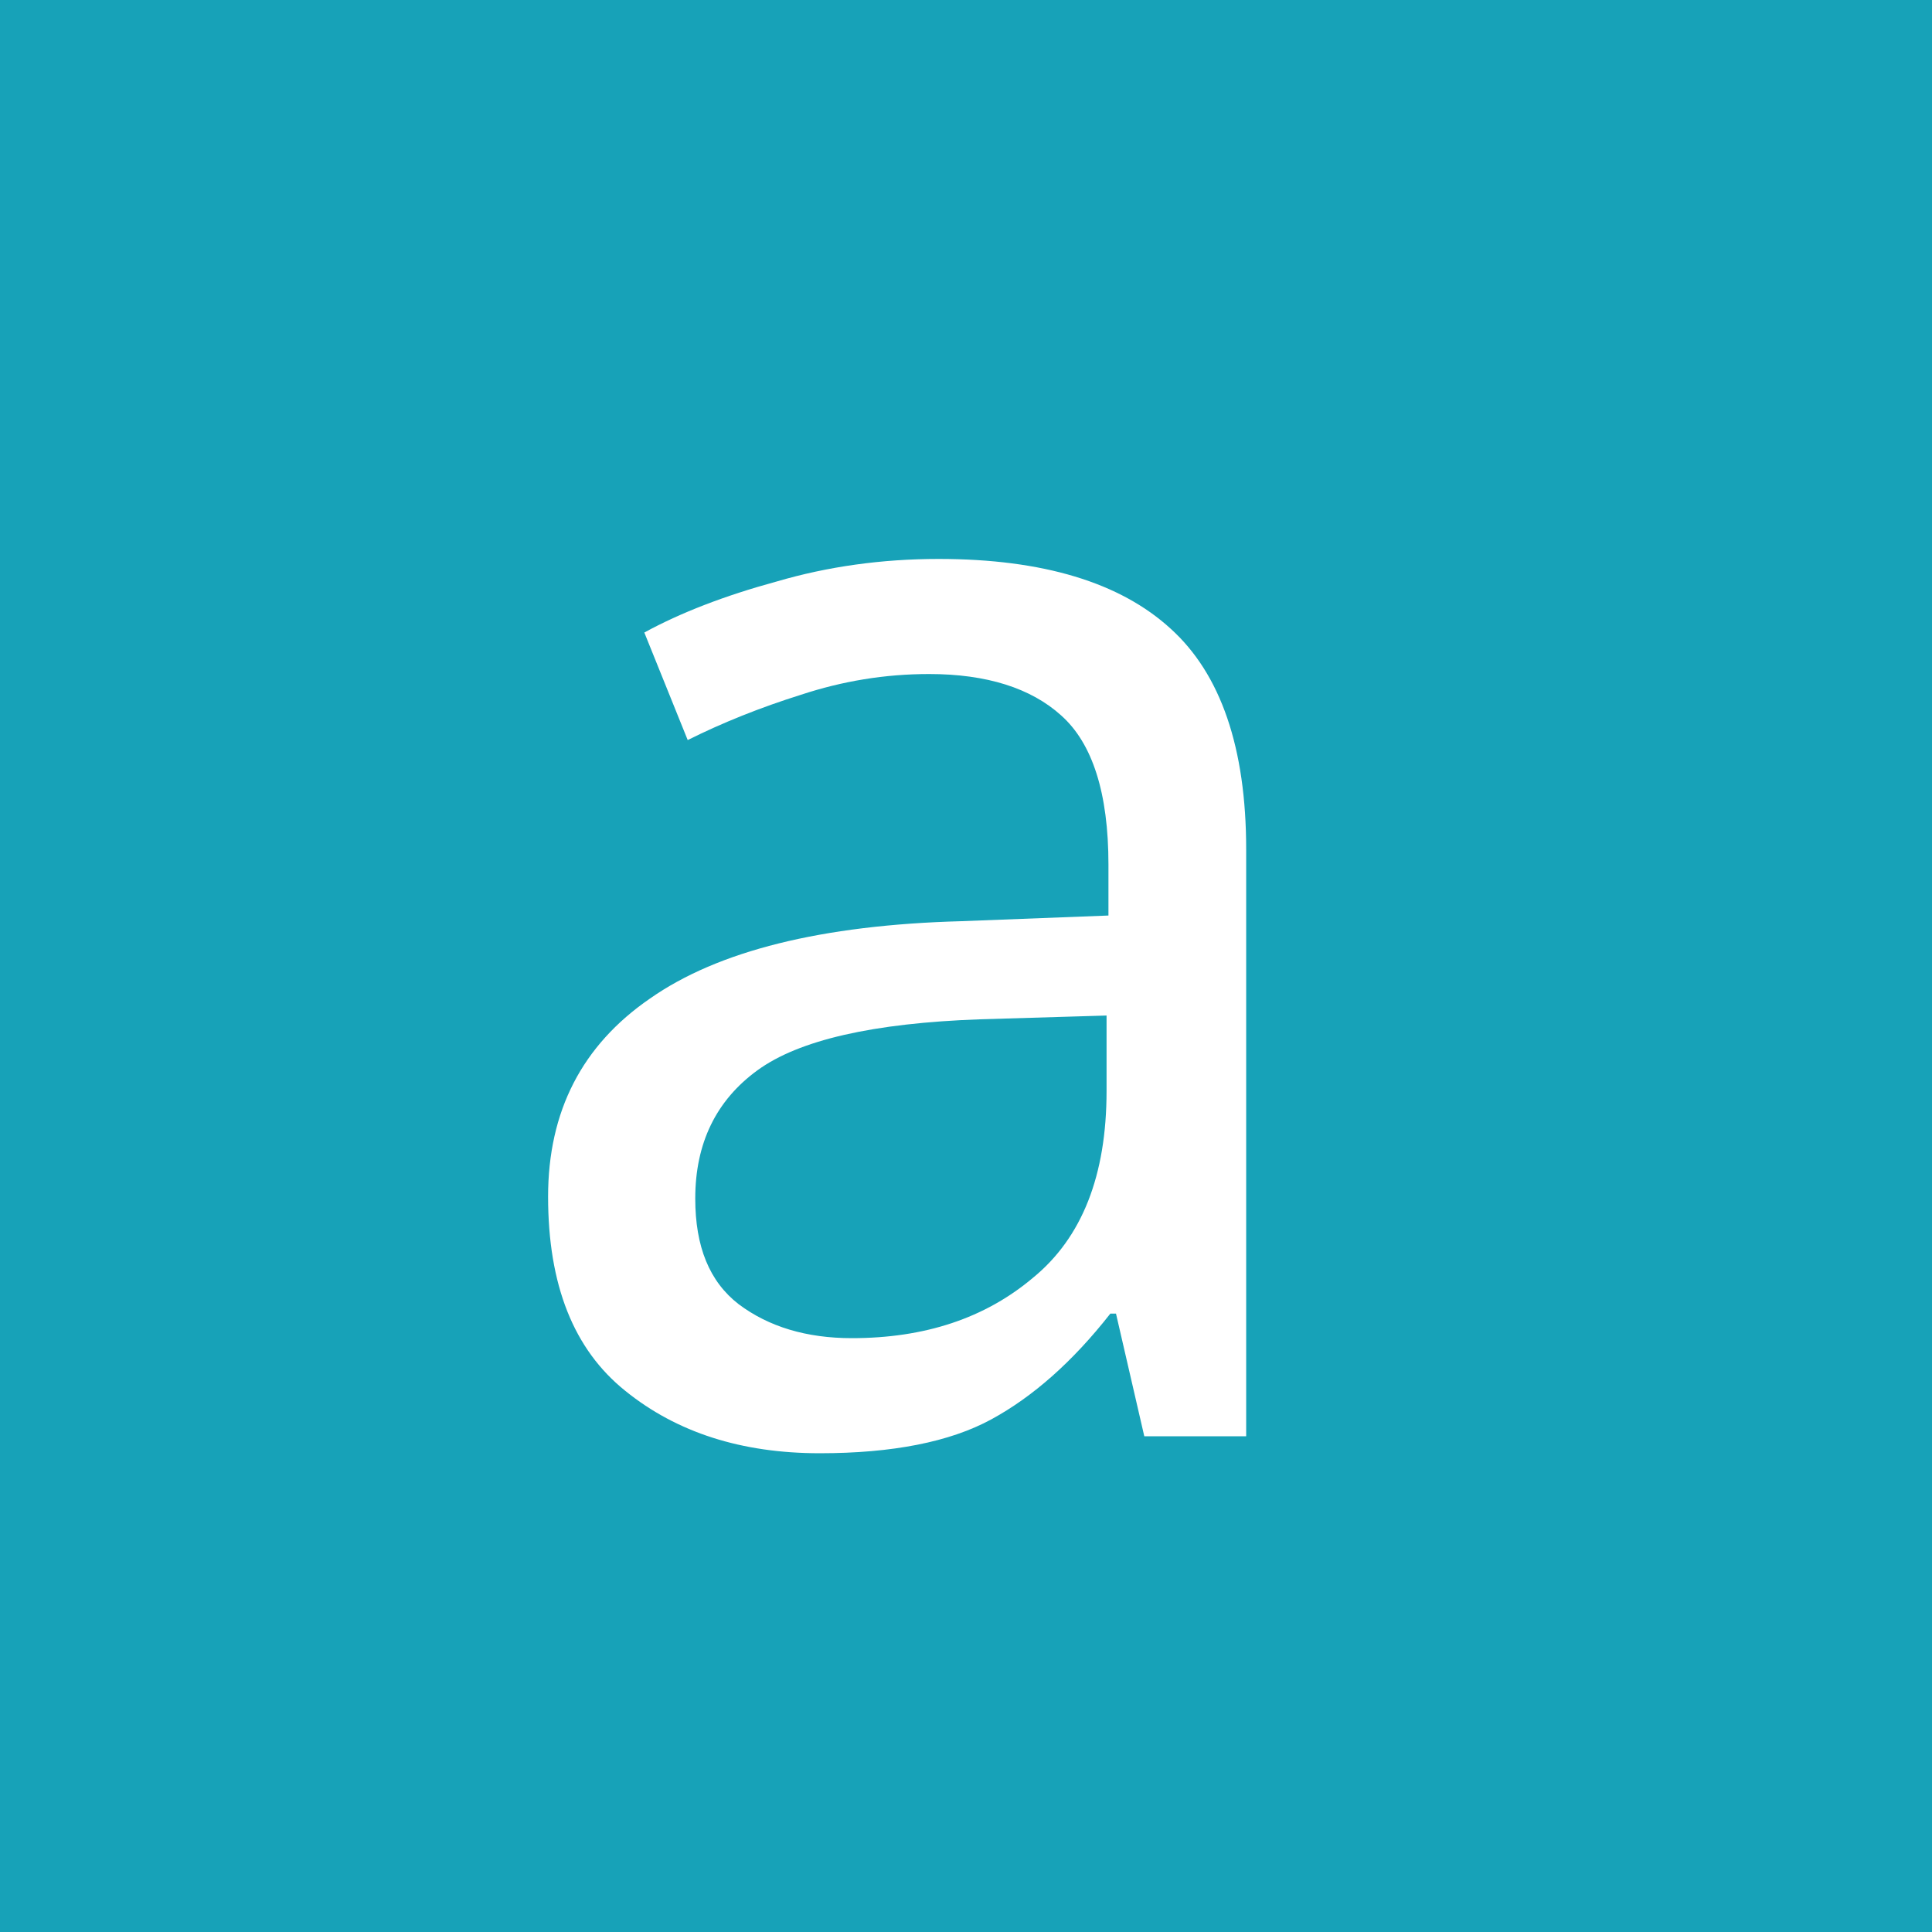
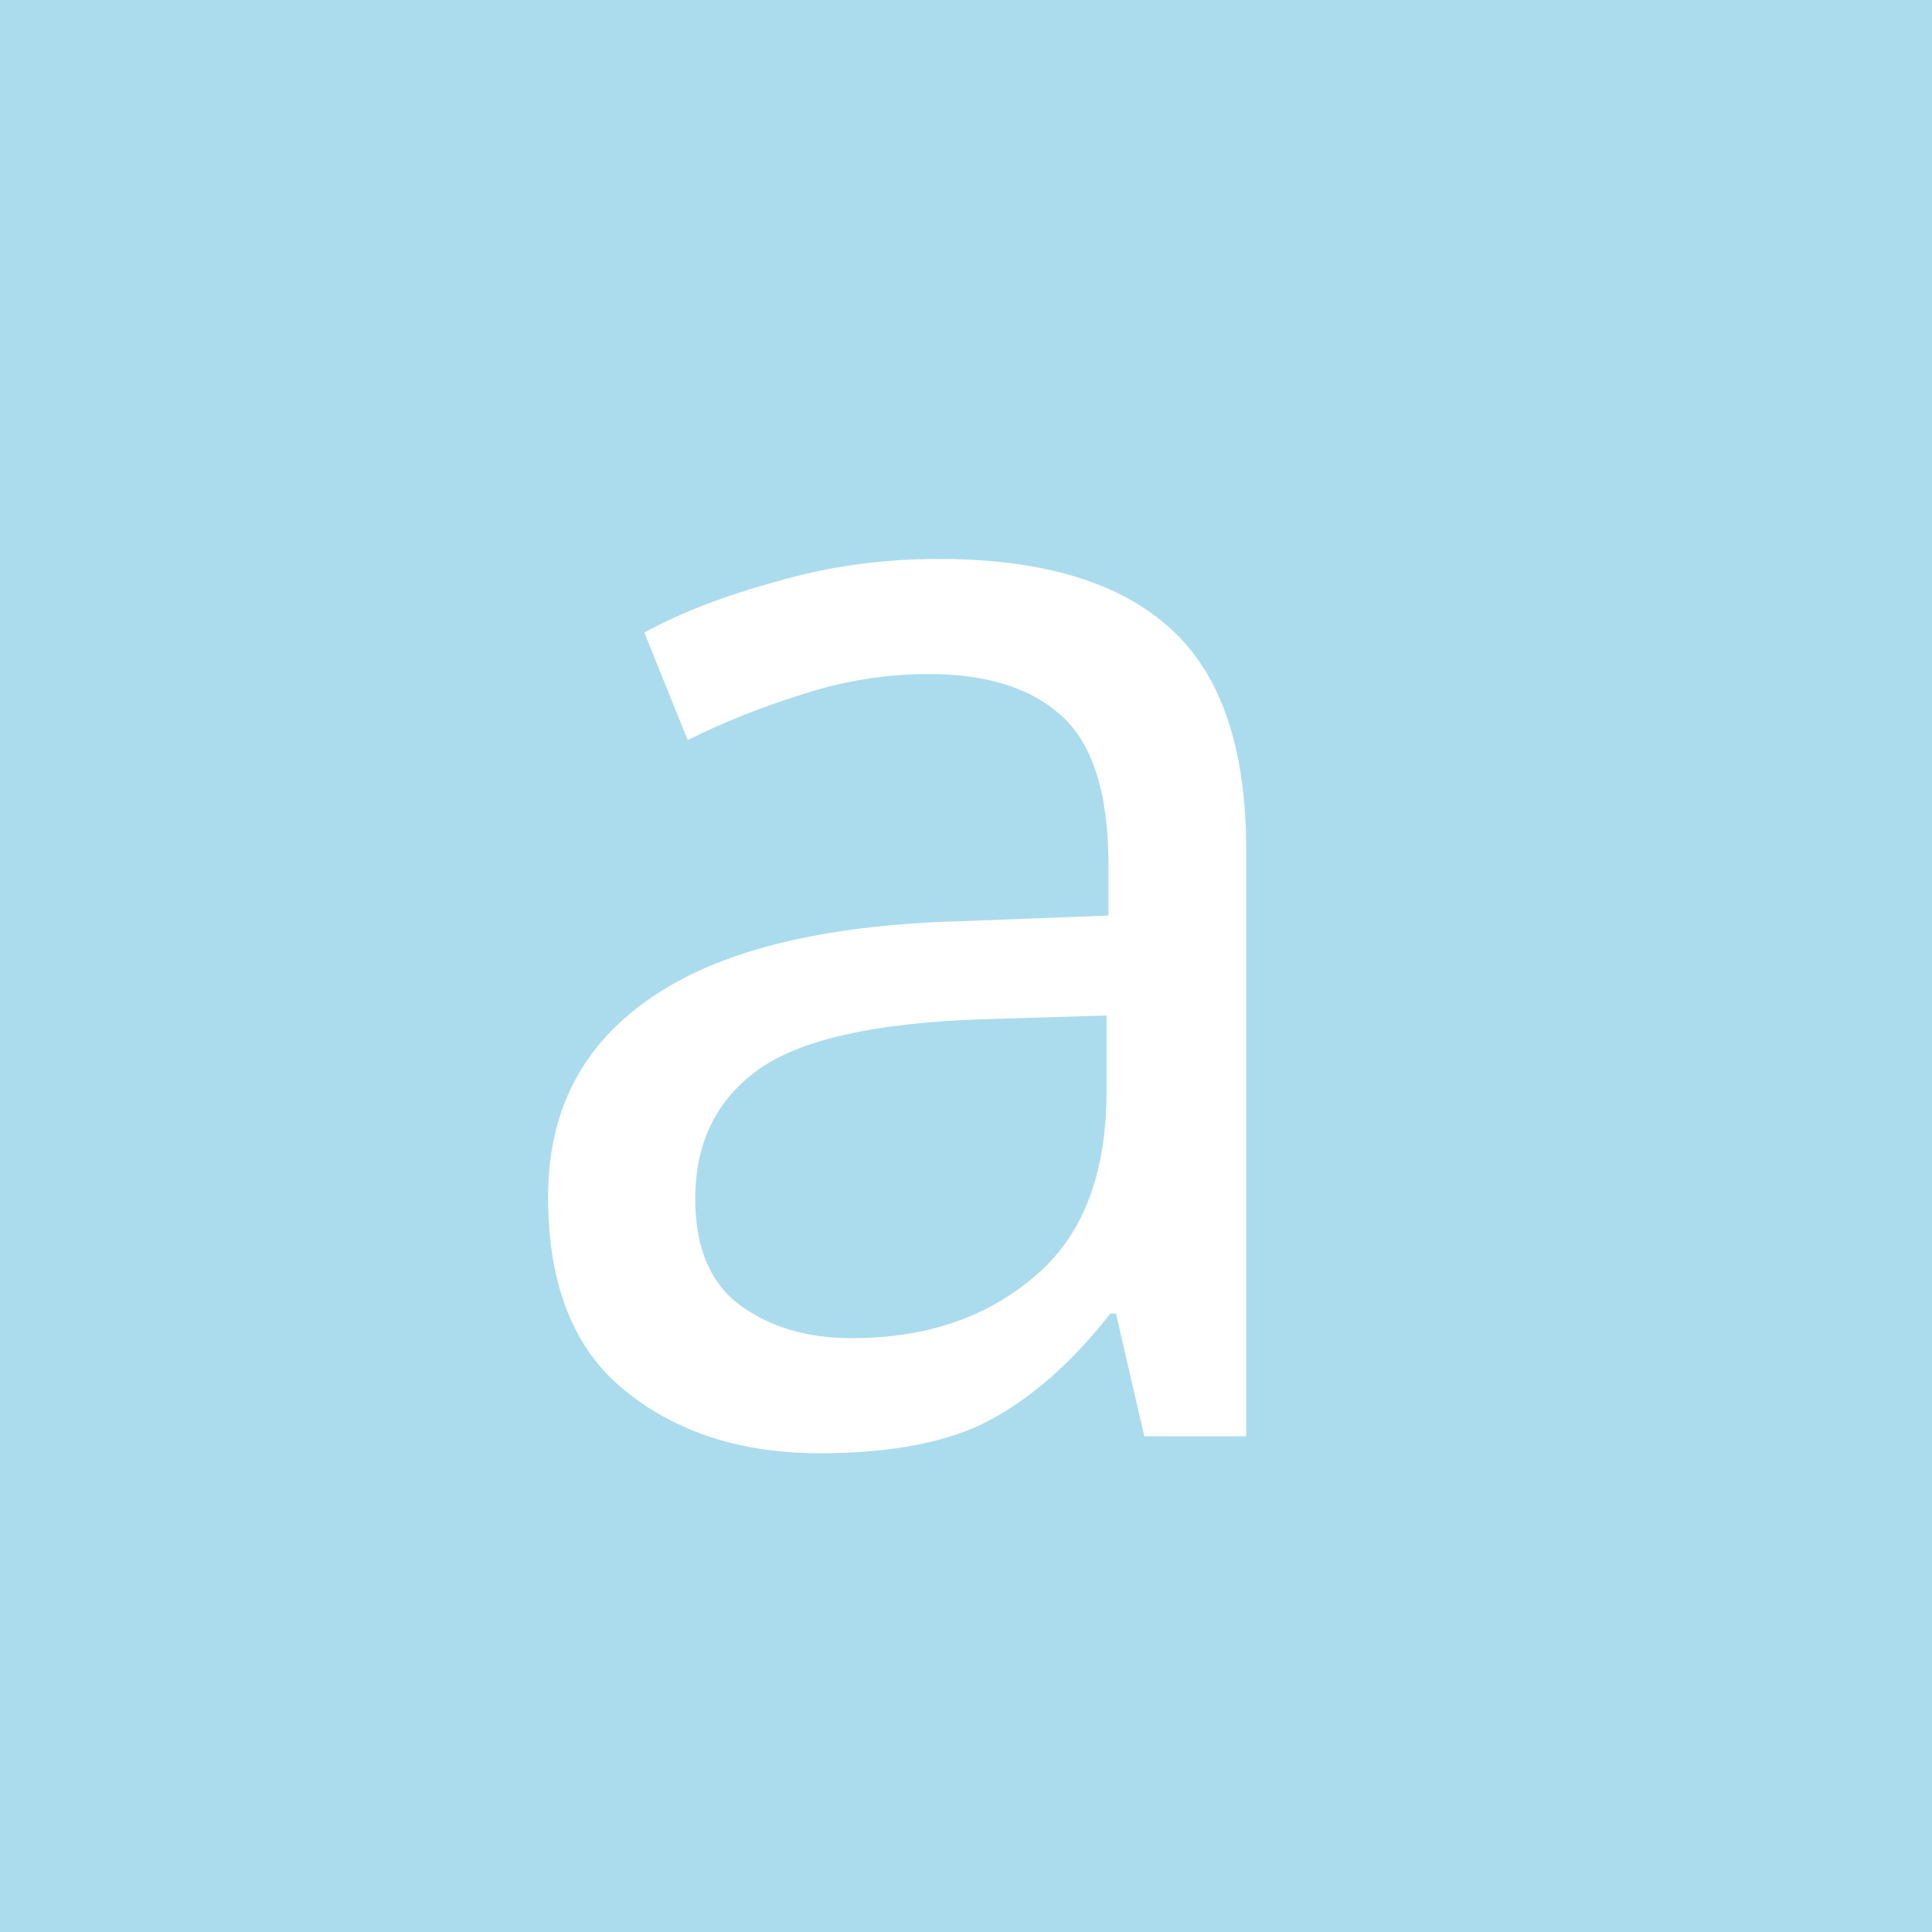
<svg xmlns="http://www.w3.org/2000/svg" viewBox="1 0 16 16" version="1.1" id="svg8" width="16" height="16">
  <defs id="defs12" />
-   <path fill="#17a2b8" d="M 1,0 H 17 V 16 H 1 Z" id="path2" />
+   <path fill="#17a2b8" d="M 1,0 H 17 V 16 H 1 Z" id="path2" style="fill:#abdced;fill-opacity:1" />
  <text y="11.893" x="4.929" style="line-height:1.25" font-weight="400" font-size="13.333px" font-family="sans-serif" letter-spacing="0" word-spacing="0" fill="#ffffff" id="text6">
    <tspan y="11.893" x="4.929" id="tspan4">a</tspan>
  </text>
</svg>
